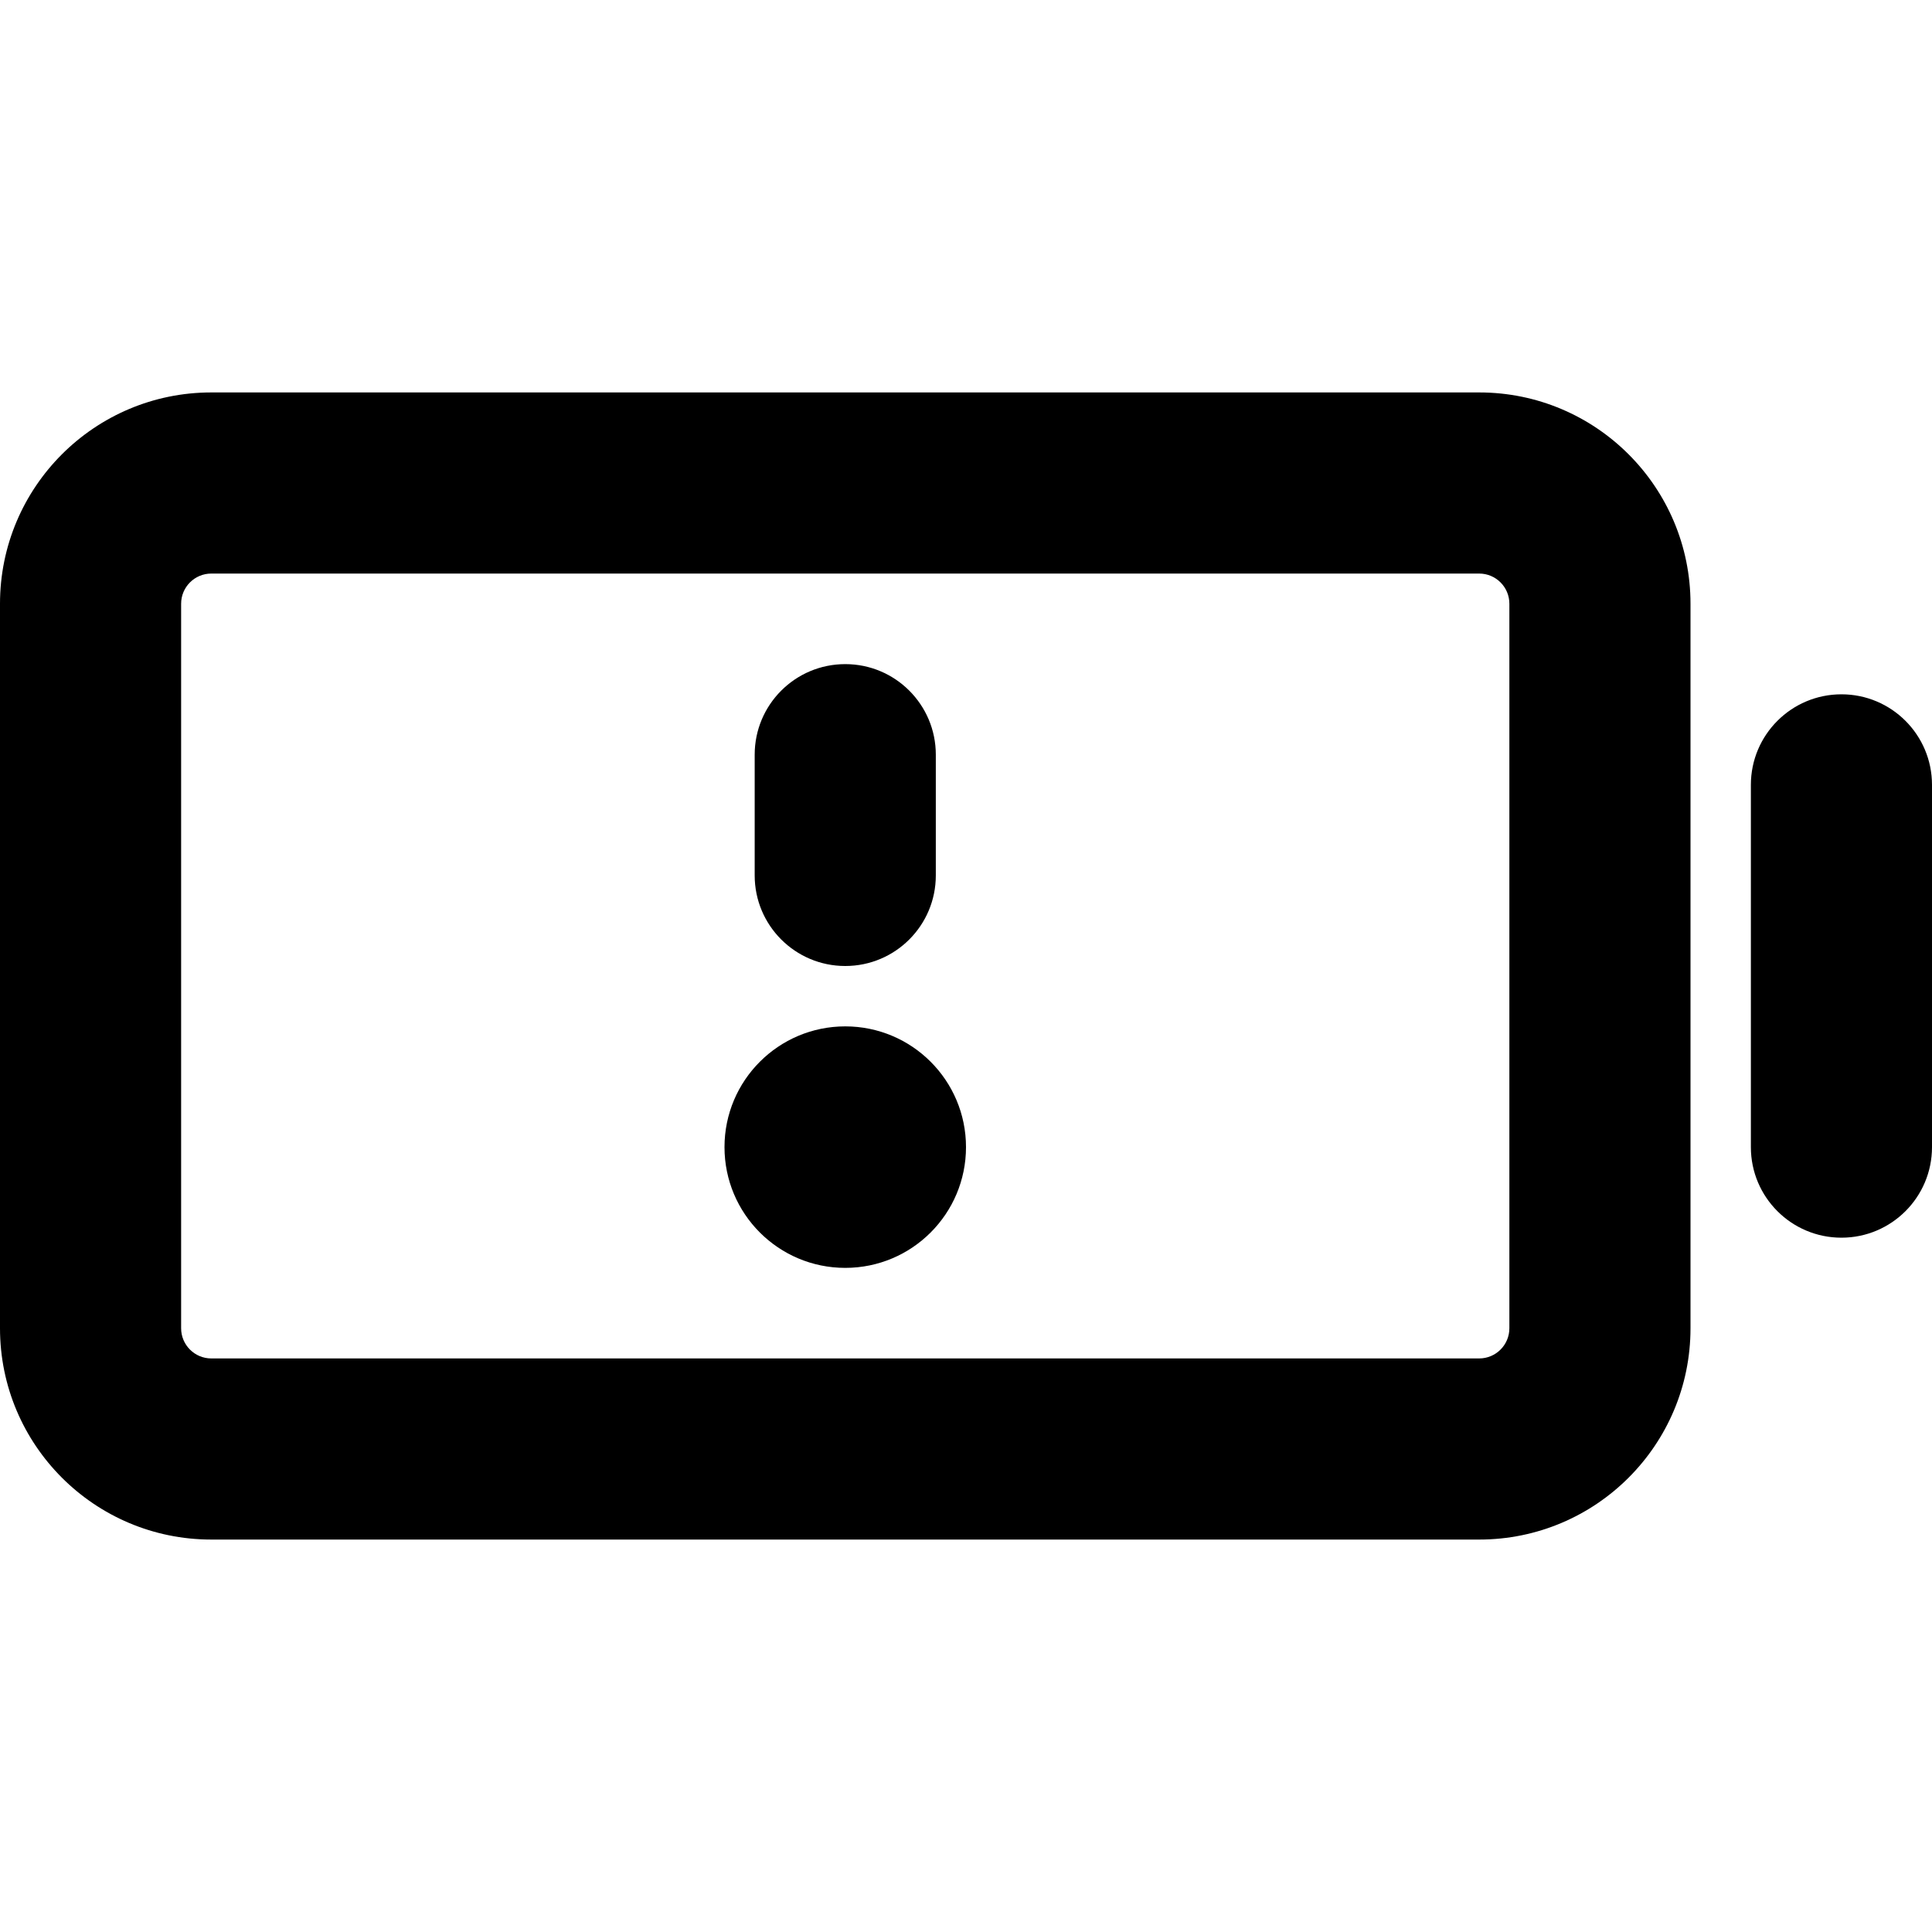
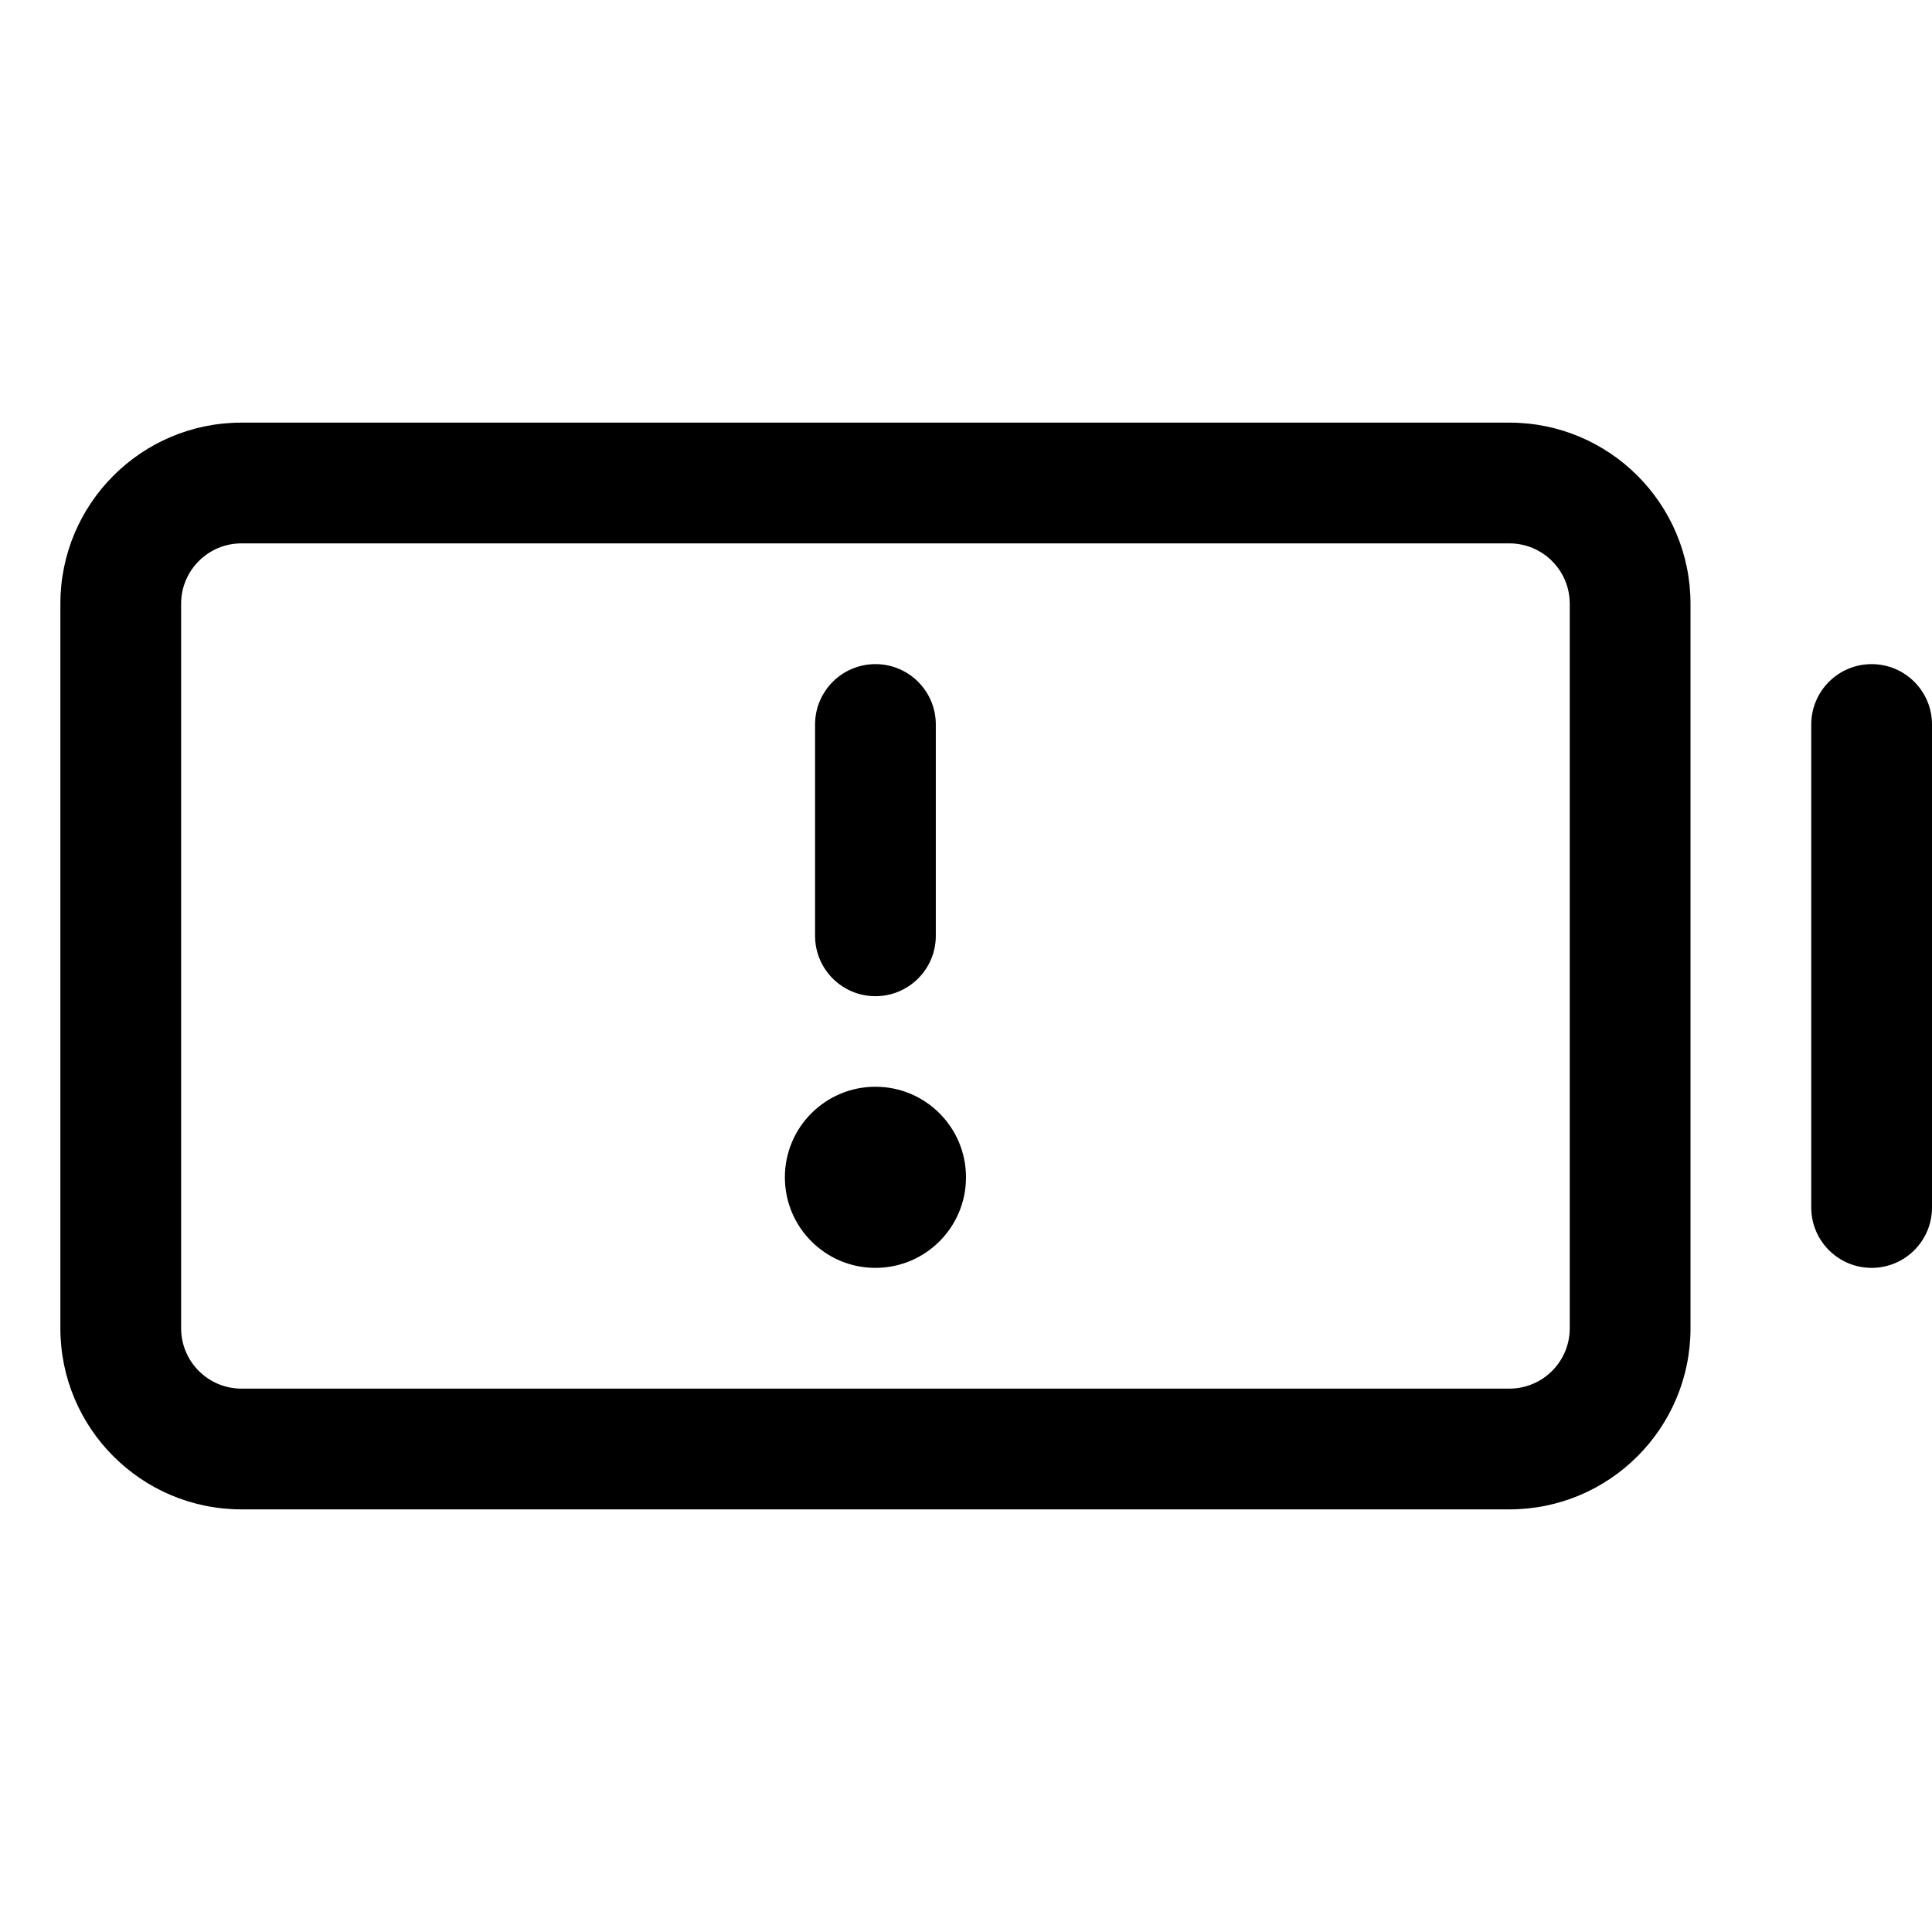
<svg xmlns="http://www.w3.org/2000/svg" width="16" height="16" viewBox="0 0 256 256">
-   <path fill="#000" d="M196 52H28A28 28 0 0 0 0 80v96a28 28 0 0 0 28 28h168a28 28 0 0 0 28-28V80a28 28 0 0 0-28-28m4 124a4 4 0 0 1-4 4H28a4 4 0 0 1-4-4V80a4 4 0 0 1 4-4h168a4 4 0 0 1 4 4Zm56-72v48a12 12 0 0 1-24 0v-48a12 12 0 0 1 24 0m-156 12v-16a12 12 0 0 1 24 0v16a12 12 0 0 1-24 0m28 36a16 16 0 1 1-16-16a16 16 0 0 1 16 16" />
+   <path fill="#000" d="M256 96v64a8 8 0 0 1-16 0V96a8 8 0 0 1 16 0m-32-16v96a24 24 0 0 1-24 24H32a24 24 0 0 1-24-24V80a24 24 0 0 1 24-24h168a24 24 0 0 1 24 24m-16 0a8 8 0 0 0-8-8H32a8 8 0 0 0-8 8v96a8 8 0 0 0 8 8h168a8 8 0 0 0 8-8Zm-92 52a8 8 0 0 0 8-8V96a8 8 0 0 0-16 0v28a8 8 0 0 0 8 8m0 12a12 12 0 1 0 12 12a12 12 0 0 0-12-12" />
</svg>
